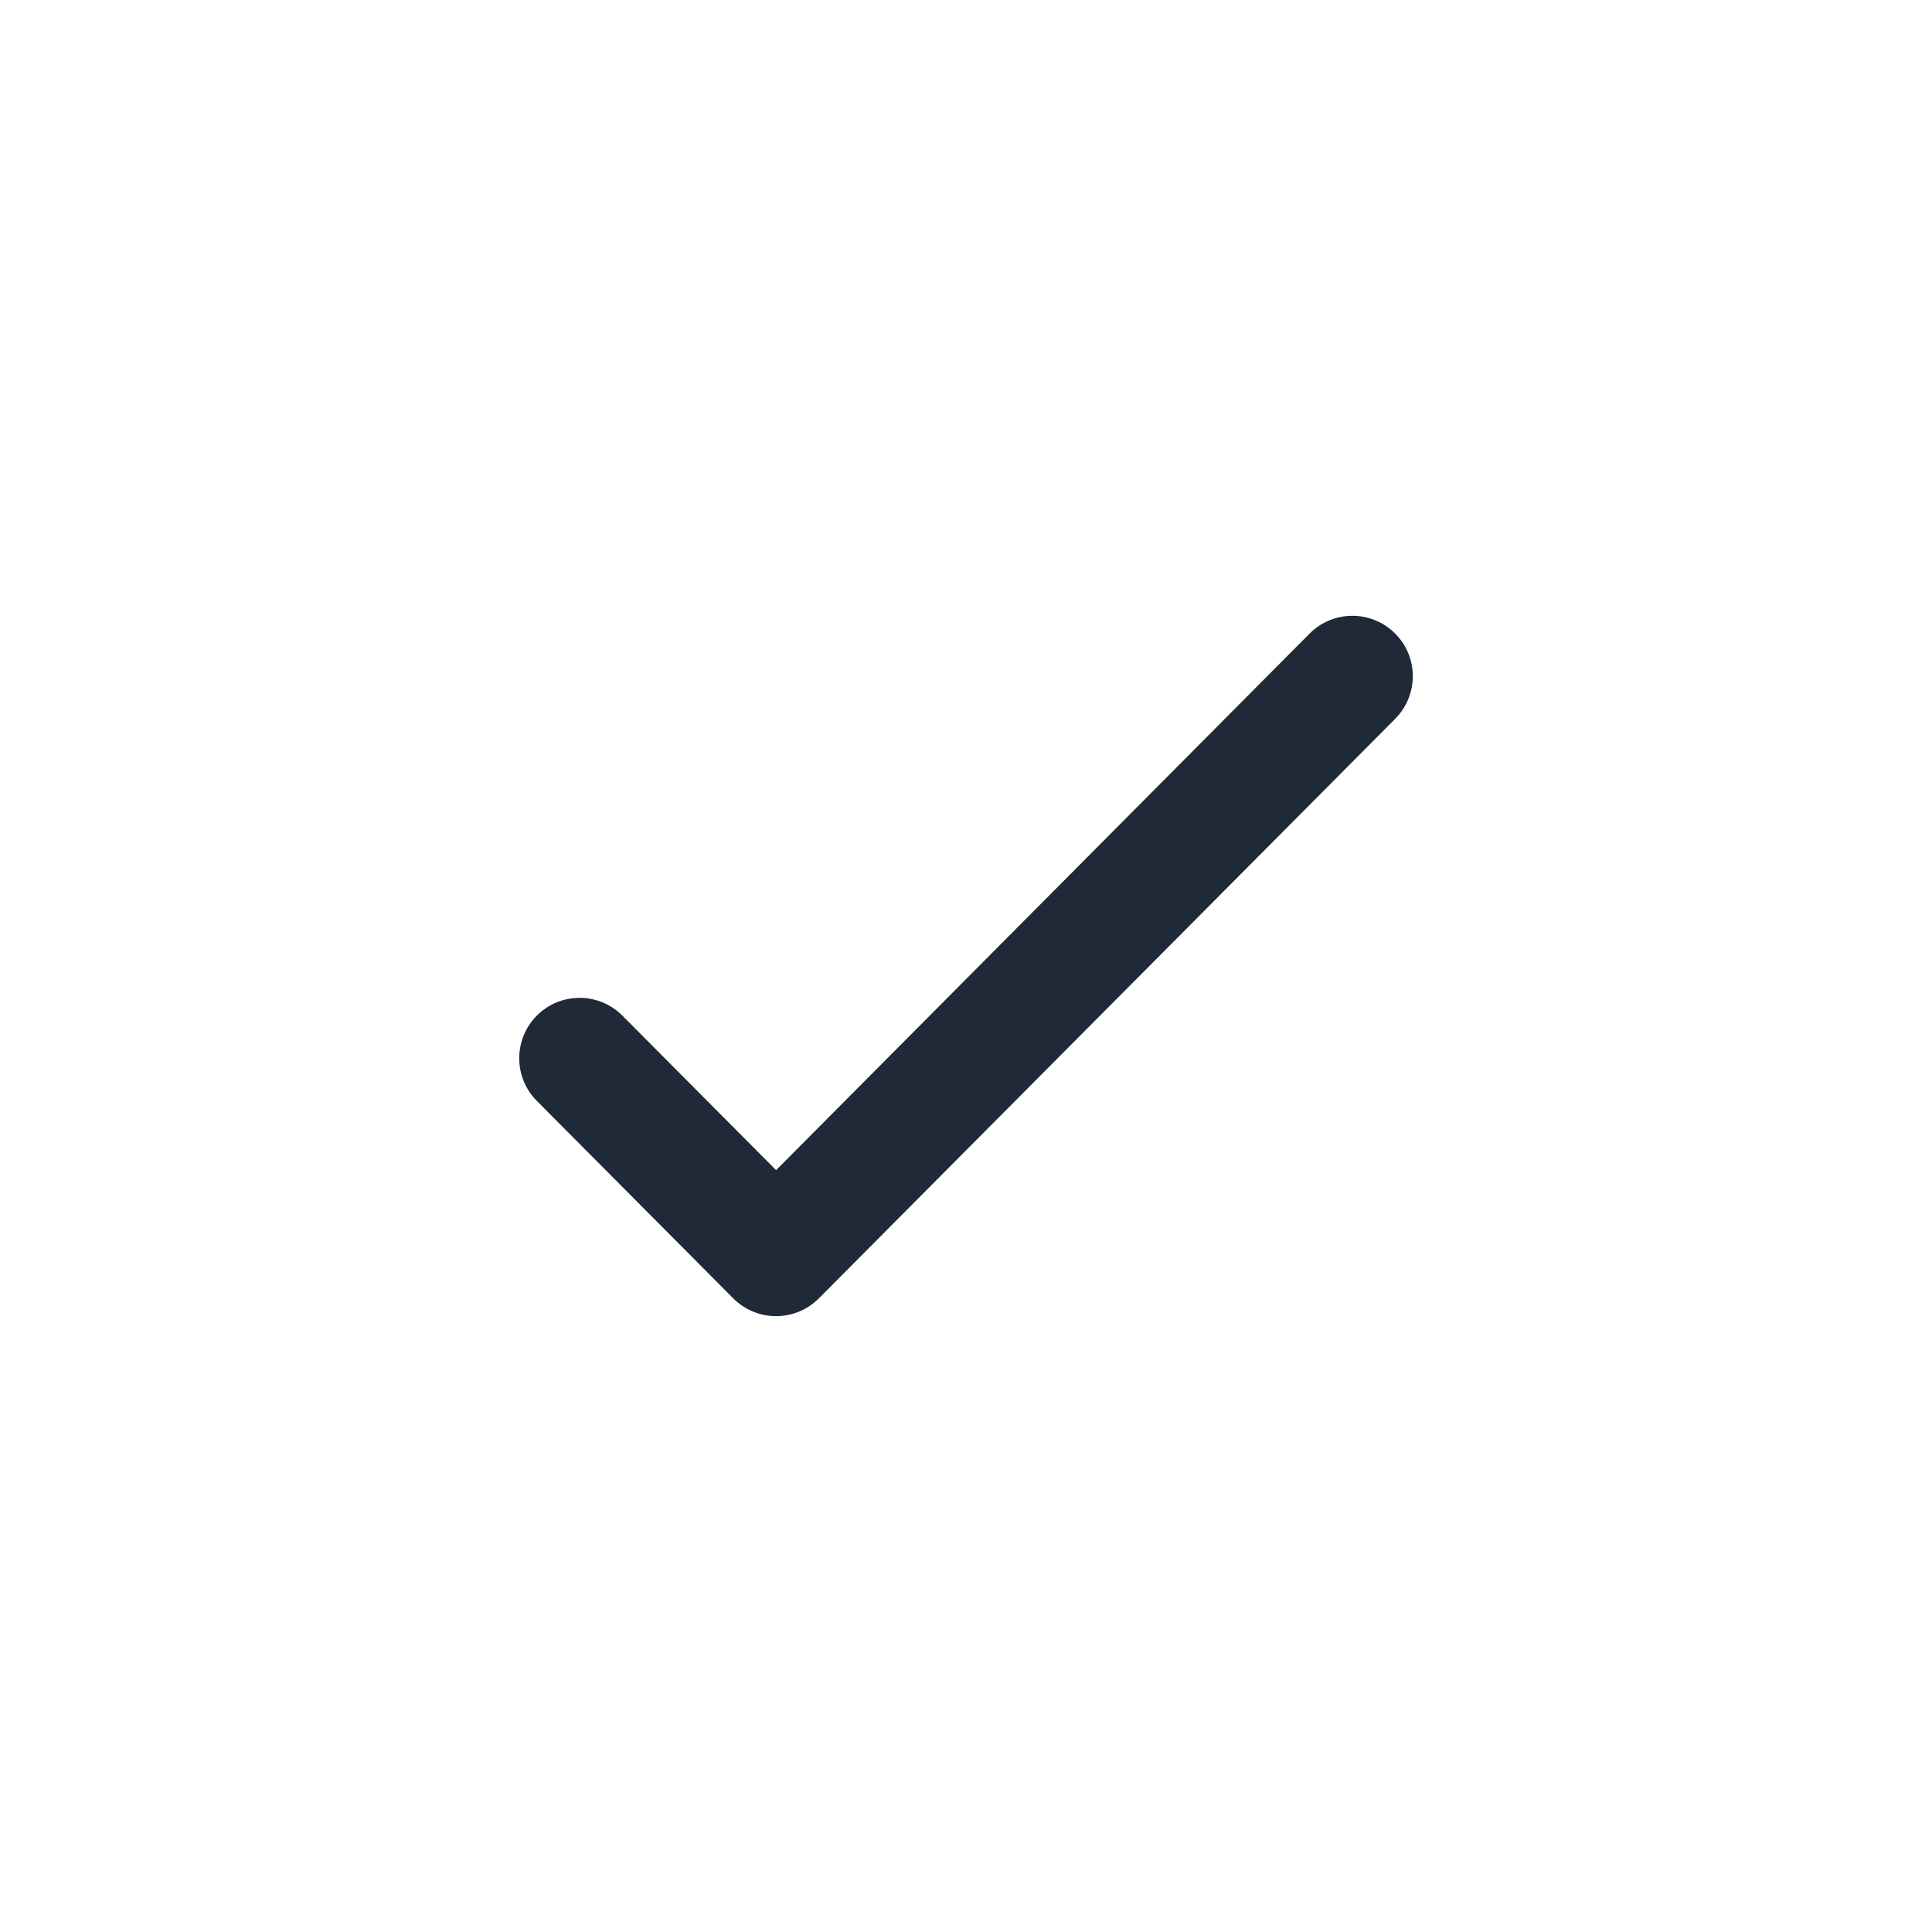
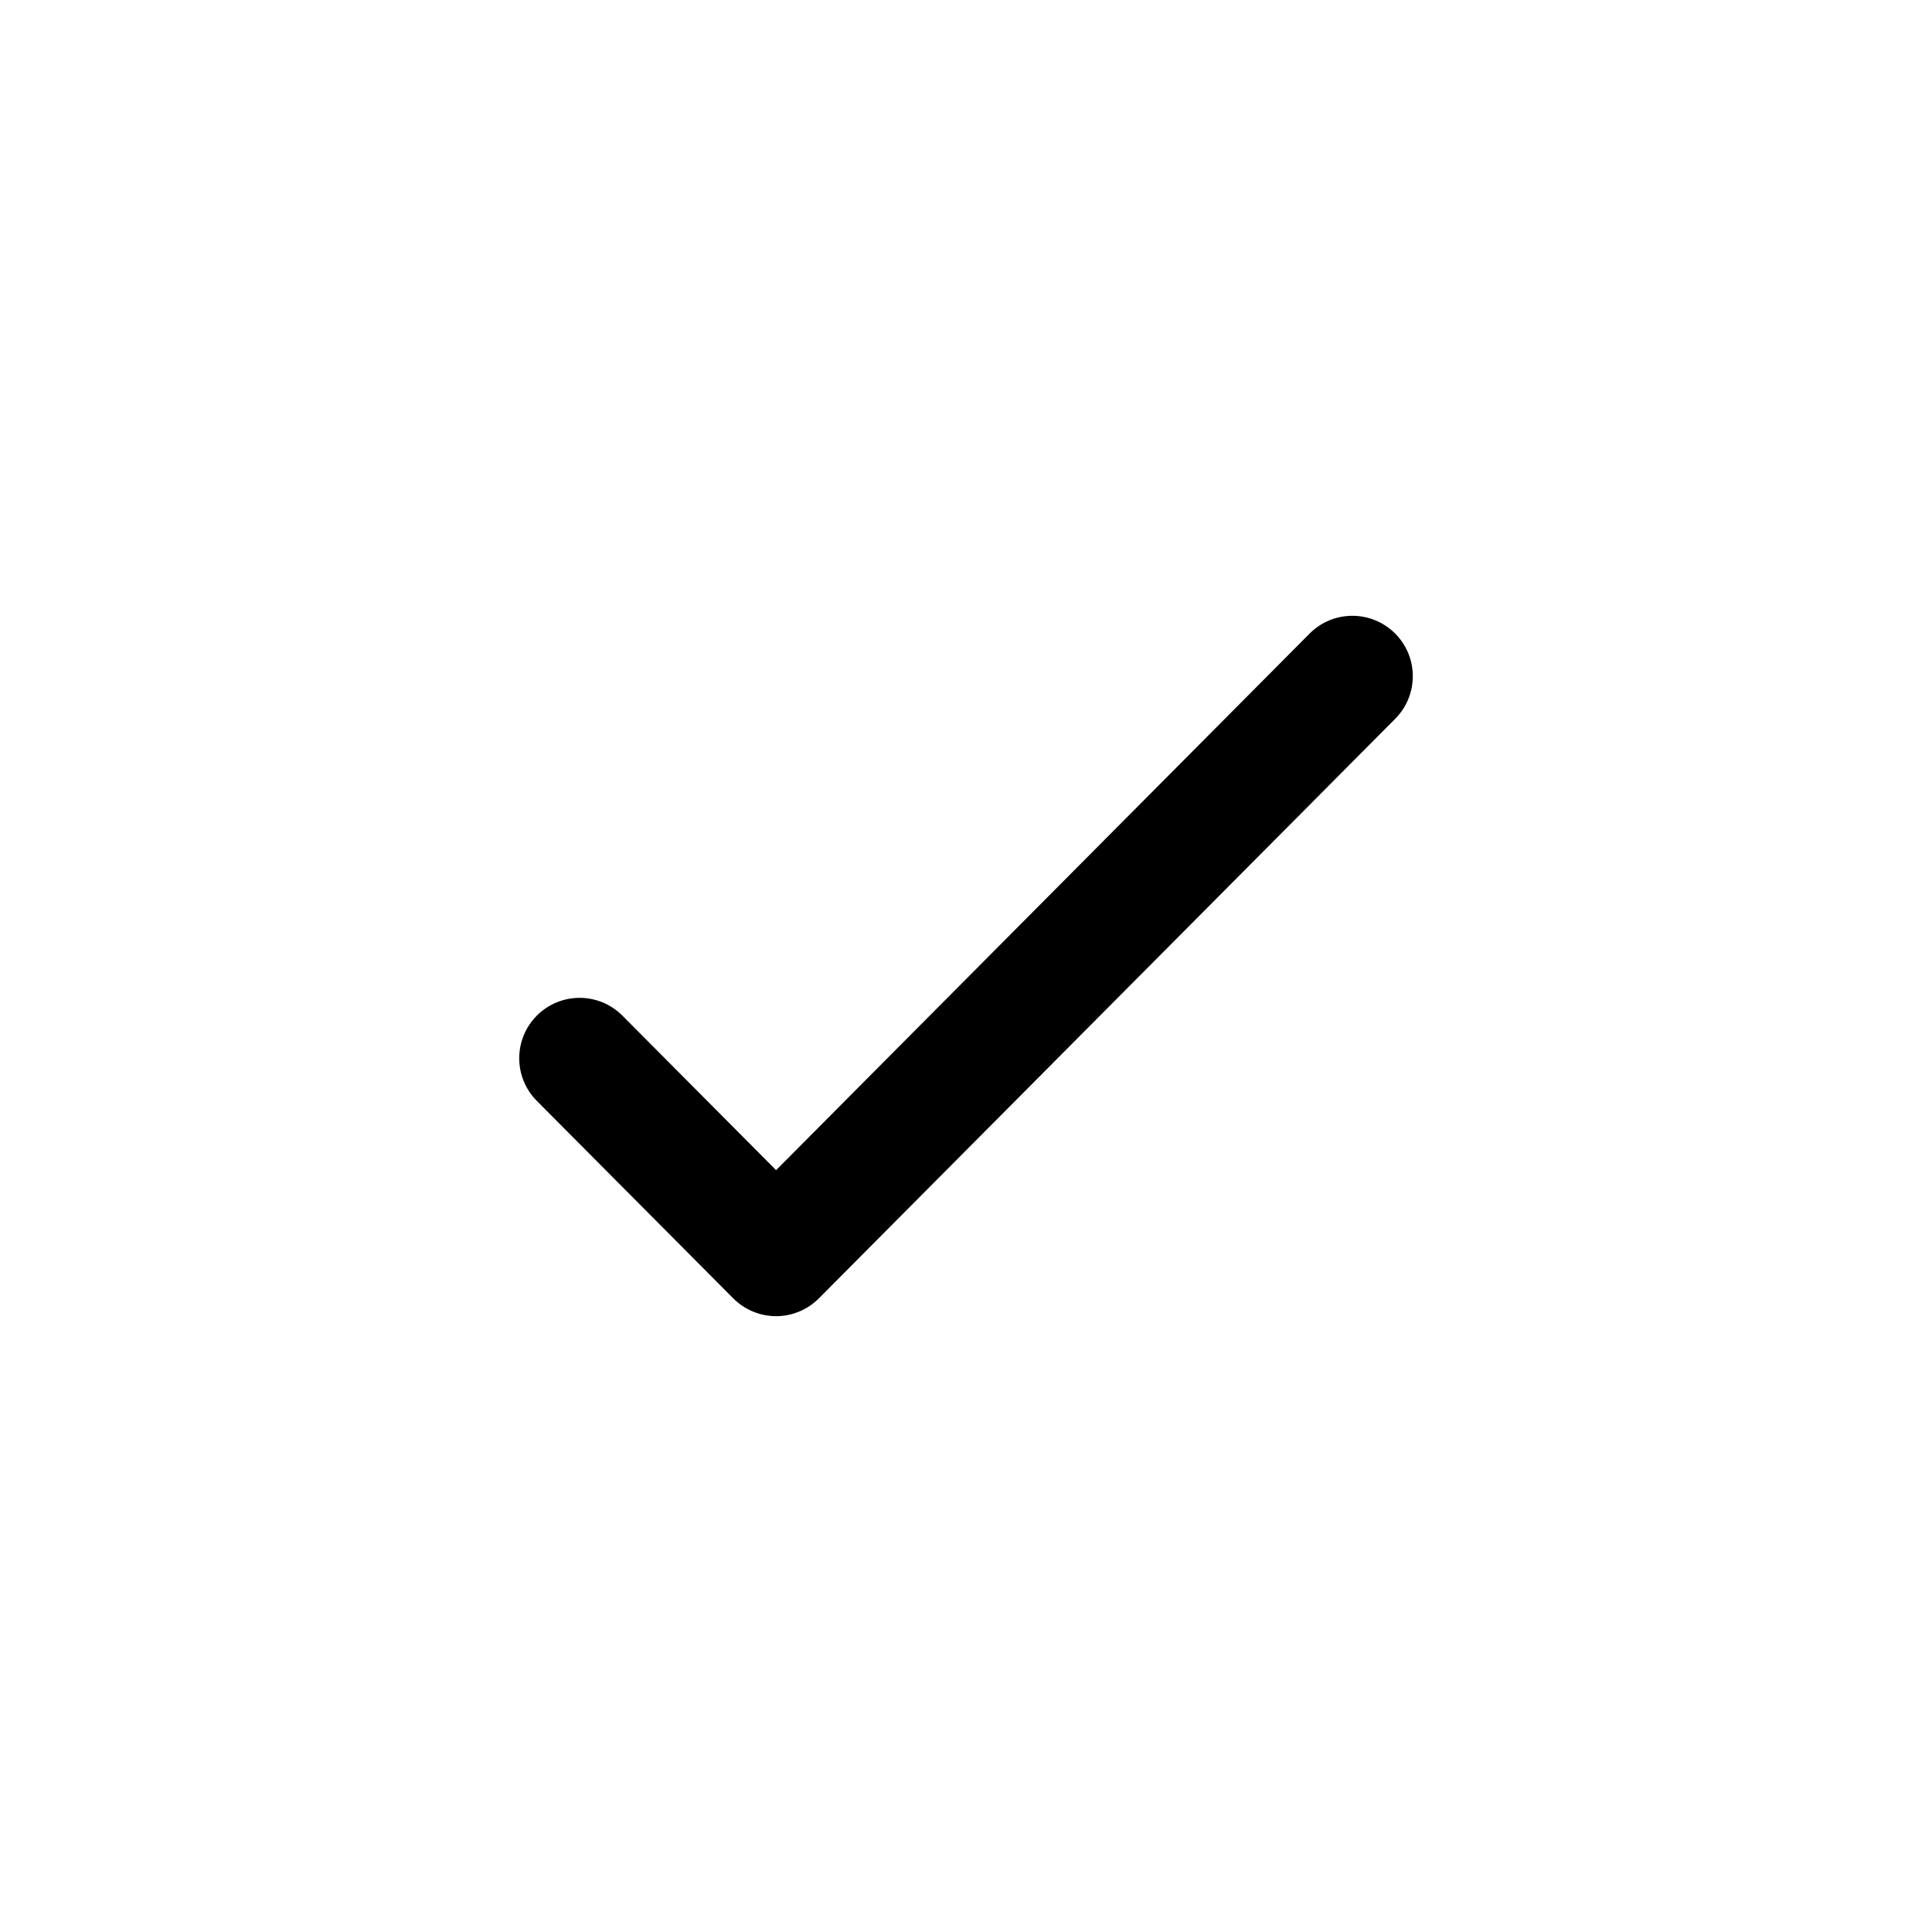
- <svg xmlns="http://www.w3.org/2000/svg" width="24" height="24" viewBox="0 0 24 24" fill="none">
-   <path fill-rule="evenodd" clip-rule="evenodd" d="M17.329 7.868C17.623 8.16 17.624 8.635 17.332 8.929L10.172 16.129C10.032 16.27 9.84 16.35 9.641 16.35C9.441 16.35 9.25 16.27 9.109 16.129L6.668 13.675C6.376 13.381 6.378 12.906 6.671 12.614C6.965 12.322 7.44 12.323 7.732 12.617L9.641 14.536L16.268 7.871C16.56 7.577 17.035 7.576 17.329 7.868Z" fill="#1F2937" />
+ <svg xmlns="http://www.w3.org/2000/svg" viewBox="0 0 24 24" fill="none">
+   <path fill-rule="evenodd" clip-rule="evenodd" d="M17.329 7.868C17.623 8.16 17.624 8.635 17.332 8.929L10.172 16.129C10.032 16.27 9.84 16.35 9.641 16.35C9.441 16.35 9.25 16.27 9.109 16.129L6.668 13.675C6.376 13.381 6.378 12.906 6.671 12.614C6.965 12.322 7.44 12.323 7.732 12.617L9.641 14.536L16.268 7.871C16.56 7.577 17.035 7.576 17.329 7.868Z" fill="currentColor" />
</svg>
